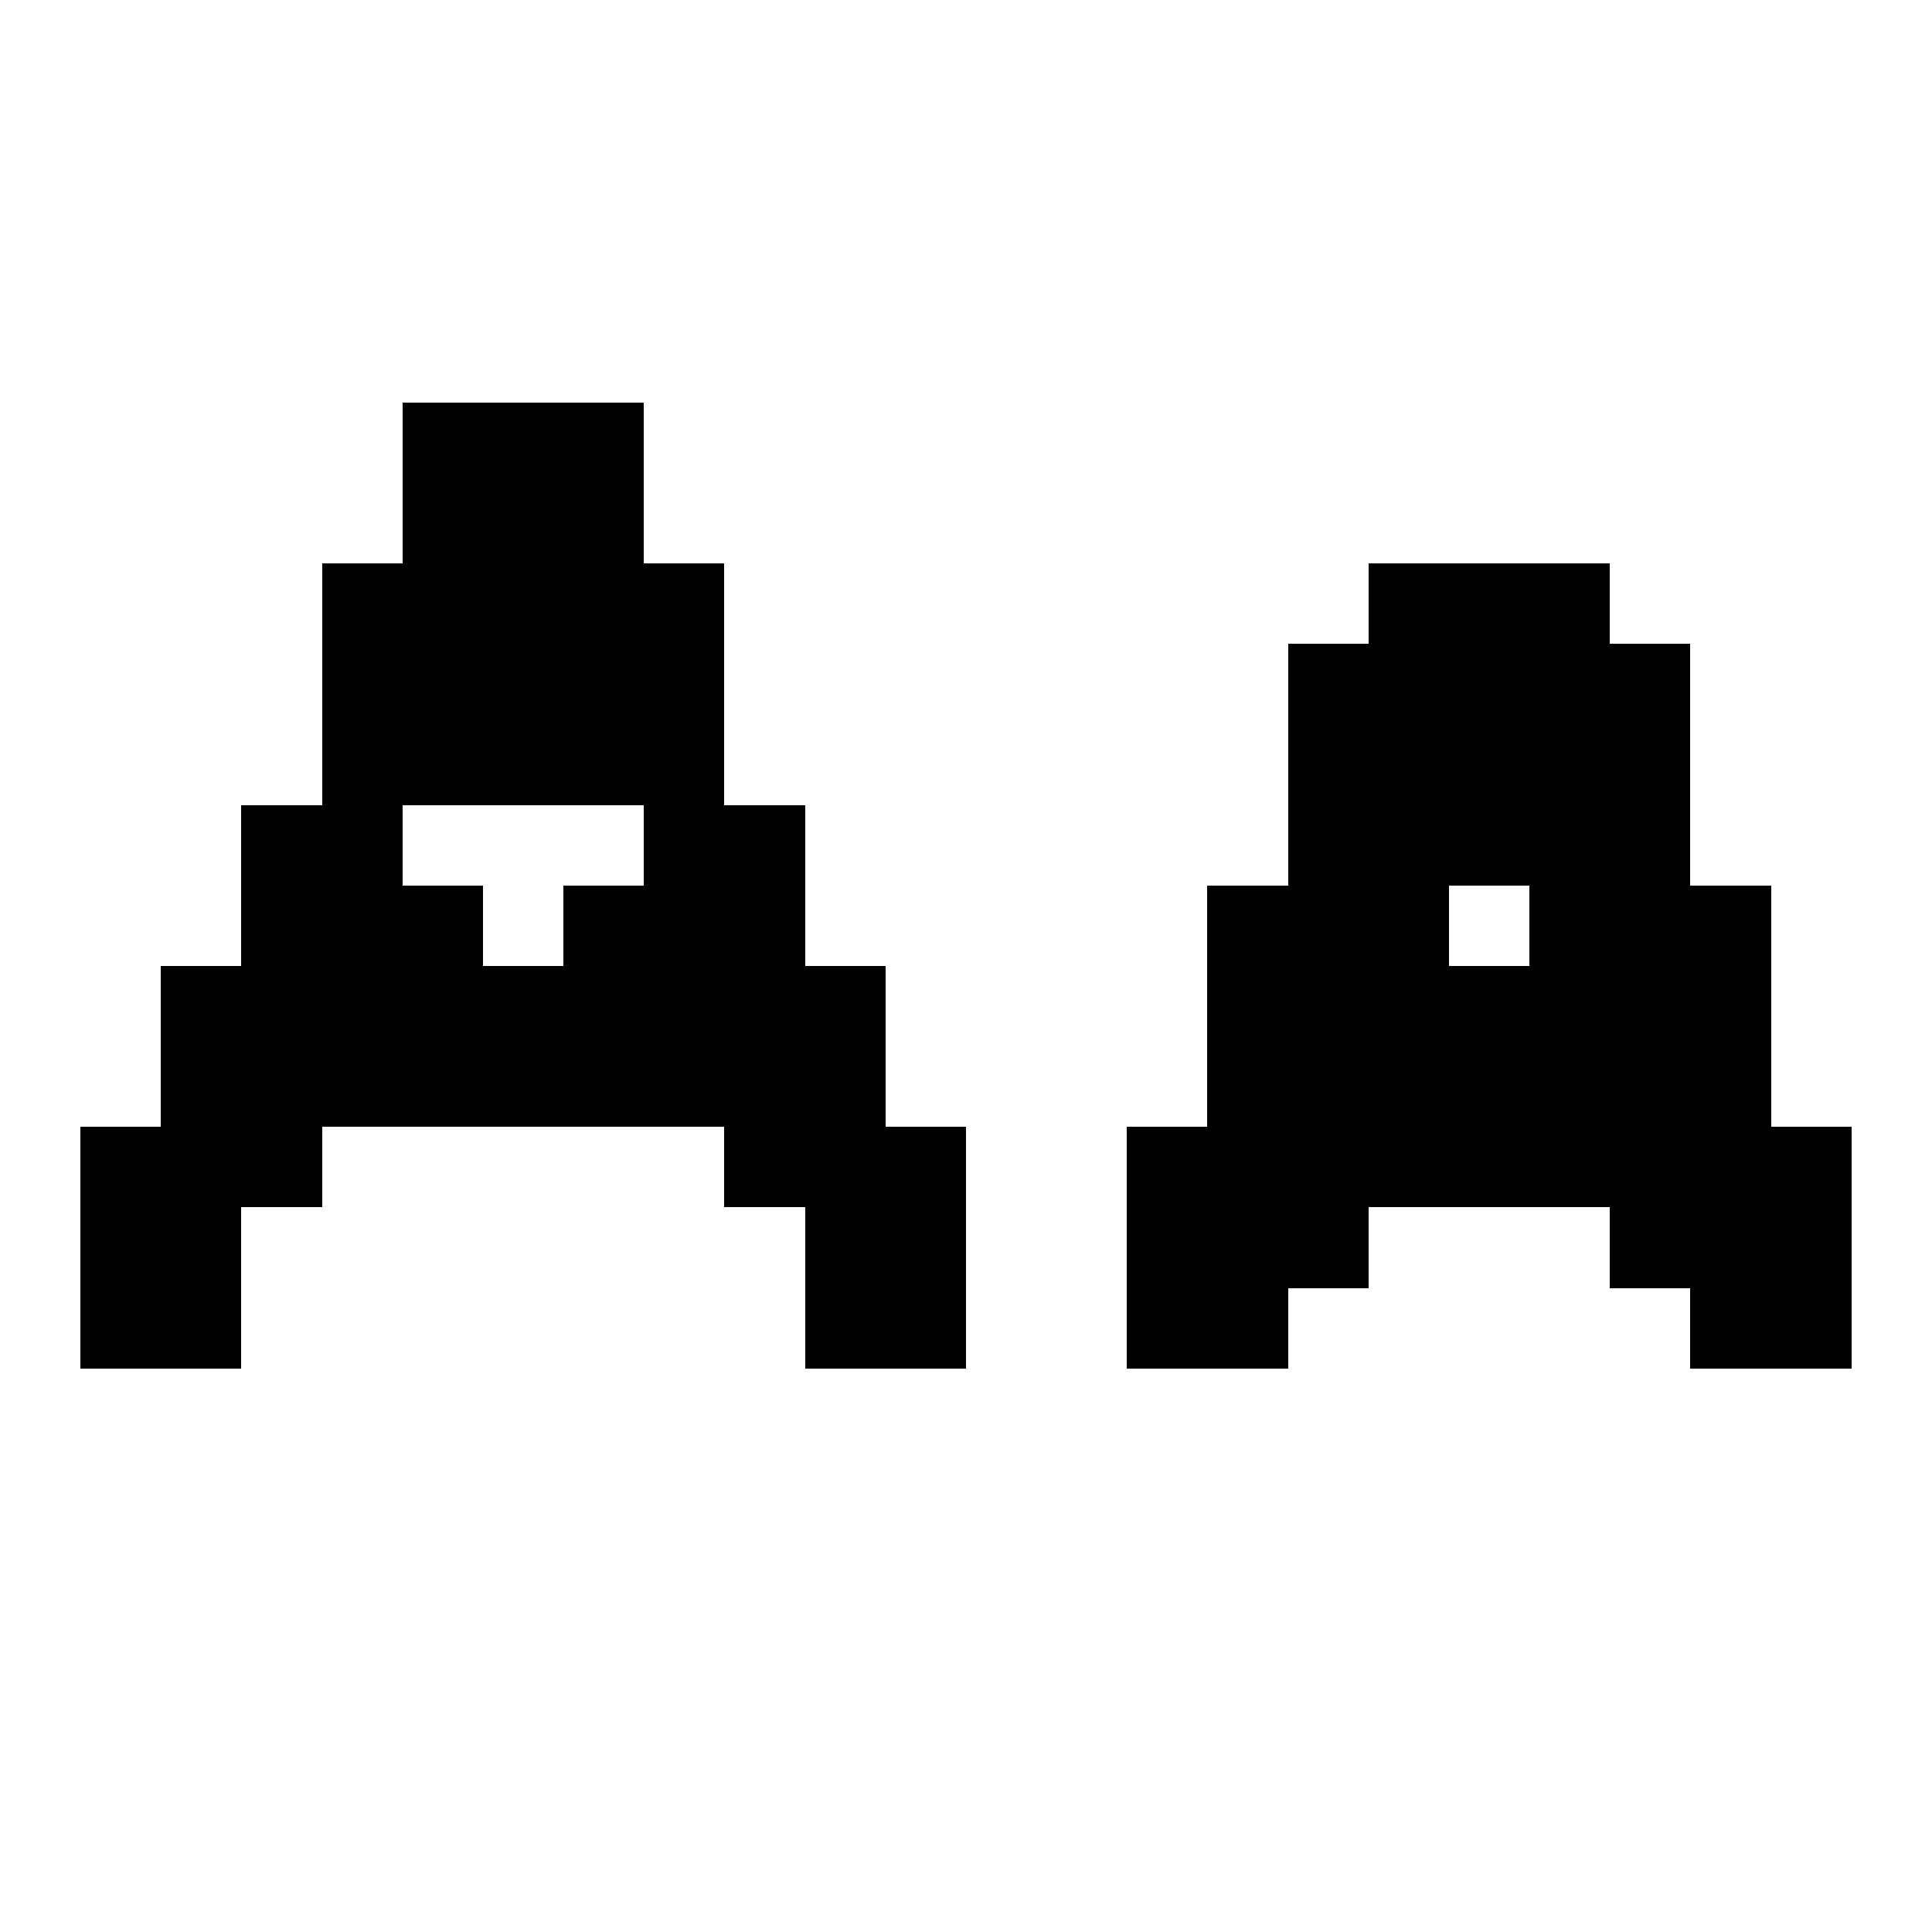
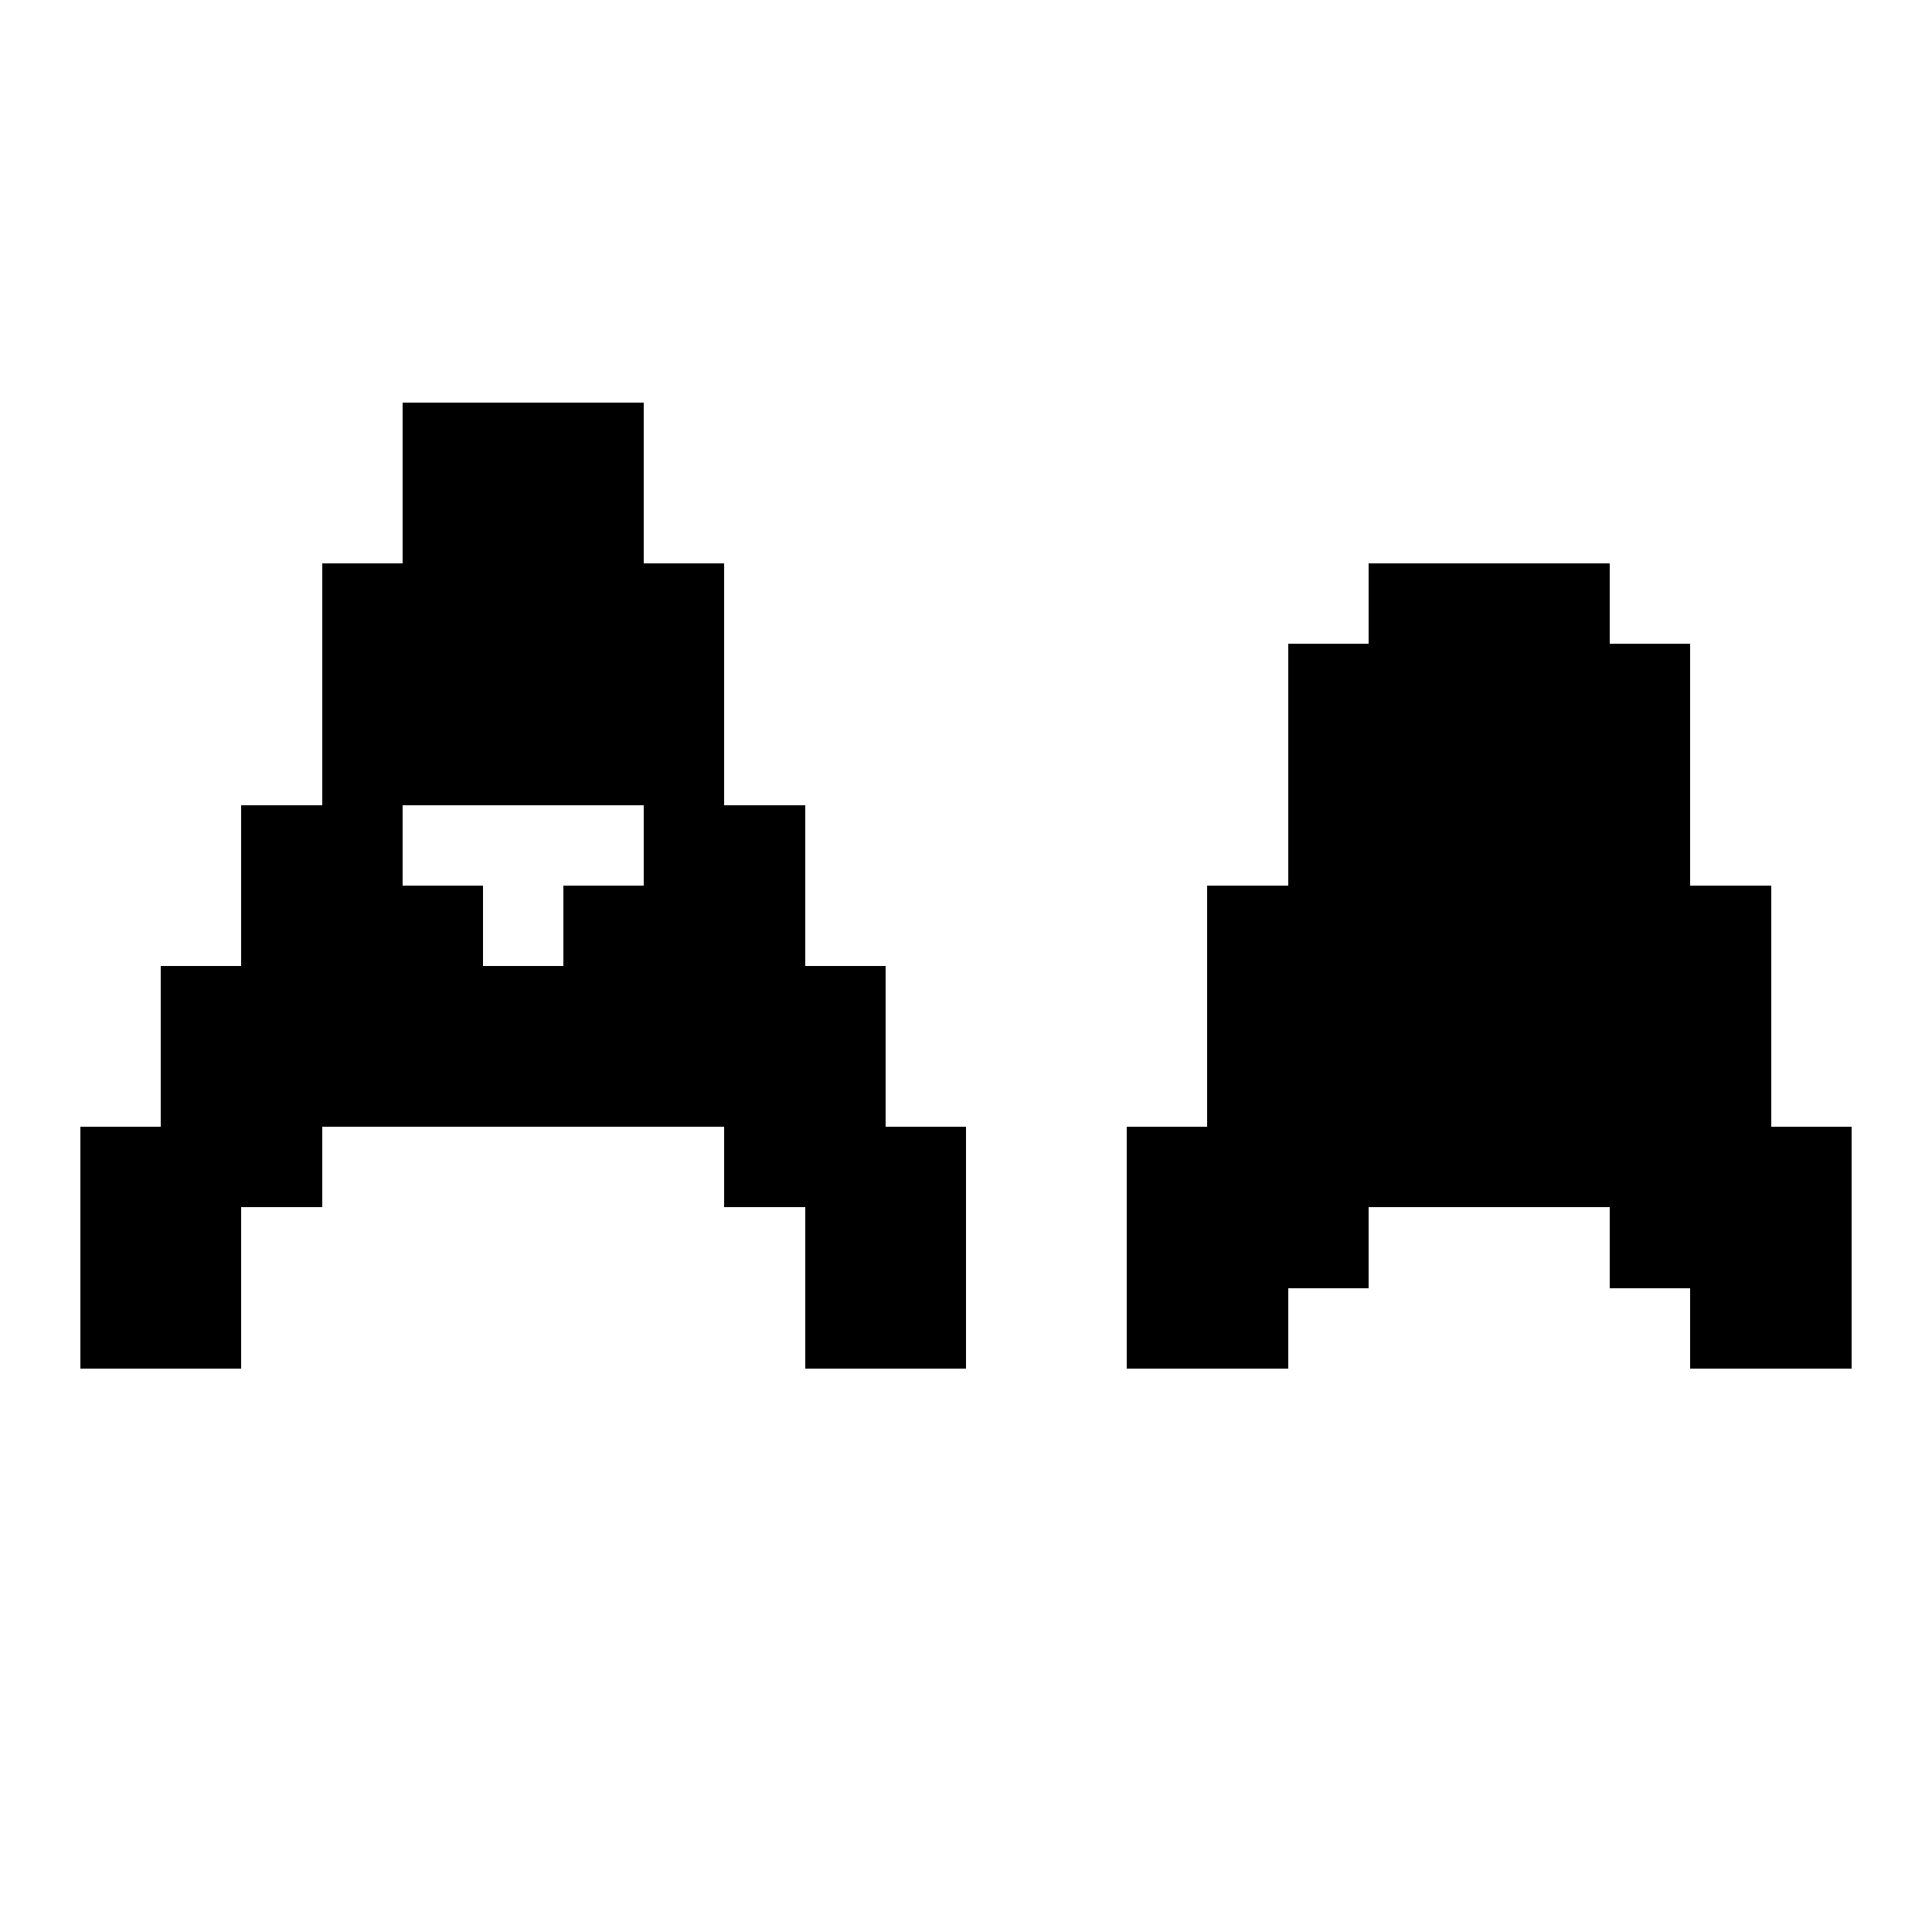
<svg xmlns="http://www.w3.org/2000/svg" width="24" height="24" viewBox="0 0 24 24" fill="currentColor" shape-rendering="crispEdges">
  <defs>
    <symbol id="px" viewBox="0 0 1 1" overflow="visible" preserveAspectRatio="none">
      <rect width="1" height="1" />
    </symbol>
  </defs>
  <use href="#px" x="5" y="5" width="3" height="1" />
  <use href="#px" x="5" y="6" width="3" height="1" />
  <use href="#px" x="4" y="7" width="5" height="1" />
  <use href="#px" x="17" y="7" width="3" height="1" />
  <use href="#px" x="4" y="8" width="5" height="1" />
  <use href="#px" x="16" y="8" width="5" height="1" />
  <use href="#px" x="4" y="9" width="5" height="1" />
  <use href="#px" x="16" y="9" width="5" height="1" />
  <use href="#px" x="3" y="10" width="2" height="1" />
  <use href="#px" x="8" y="10" width="2" height="1" />
  <use href="#px" x="16" y="10" width="5" height="1" />
  <use href="#px" x="3" y="11" width="3" height="1" />
  <use href="#px" x="7" y="11" width="3" height="1" />
-   <use href="#px" x="15" y="11" width="3" height="1" />
-   <use href="#px" x="19" y="11" width="3" height="1" />
+   <use href="#px" x="15" y="11" width="7" height="1" />
  <use href="#px" x="2" y="12" width="9" height="1" />
  <use href="#px" x="15" y="12" width="7" height="1" />
  <use href="#px" x="2" y="13" width="9" height="1" />
  <use href="#px" x="15" y="13" width="7" height="1" />
  <use href="#px" x="1" y="14" width="3" height="1" />
  <use href="#px" x="9" y="14" width="3" height="1" />
  <use href="#px" x="14" y="14" width="9" height="1" />
  <use href="#px" x="1" y="15" width="2" height="1" />
  <use href="#px" x="10" y="15" width="2" height="1" />
  <use href="#px" x="14" y="15" width="3" height="1" />
  <use href="#px" x="20" y="15" width="3" height="1" />
  <use href="#px" x="1" y="16" width="2" height="1" />
  <use href="#px" x="10" y="16" width="2" height="1" />
  <use href="#px" x="14" y="16" width="2" height="1" />
  <use href="#px" x="21" y="16" width="2" height="1" />
</svg>
